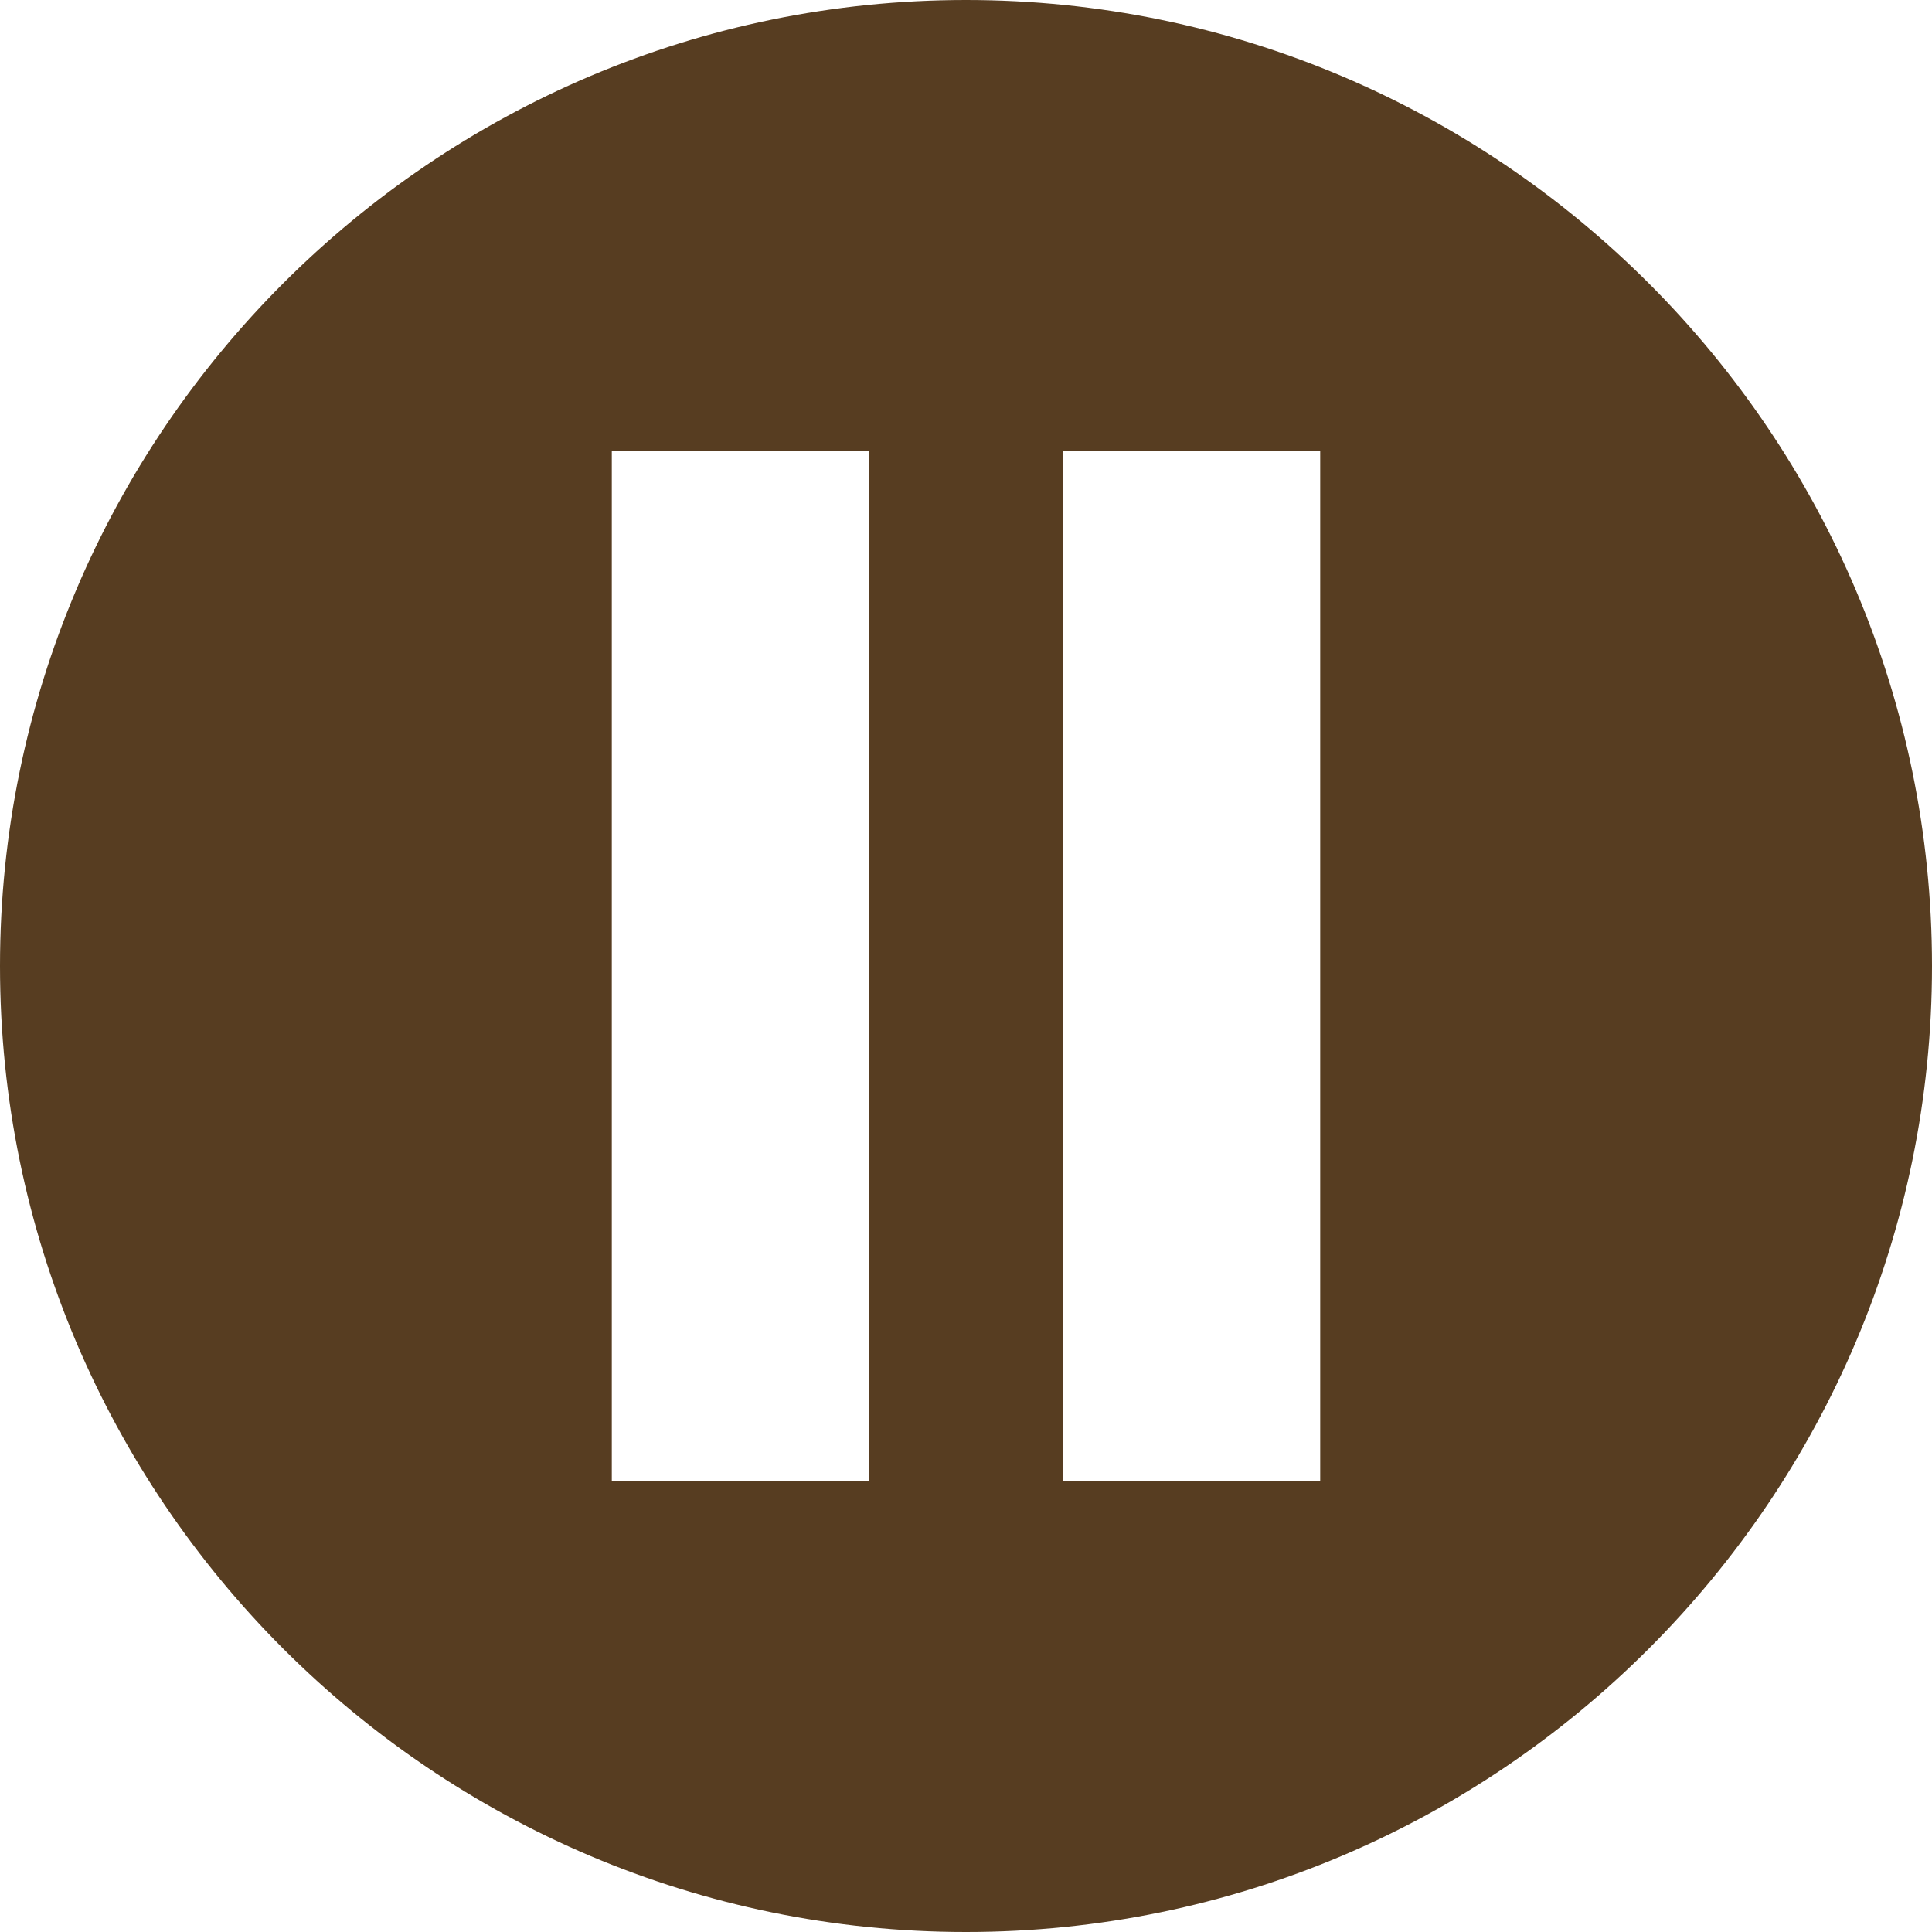
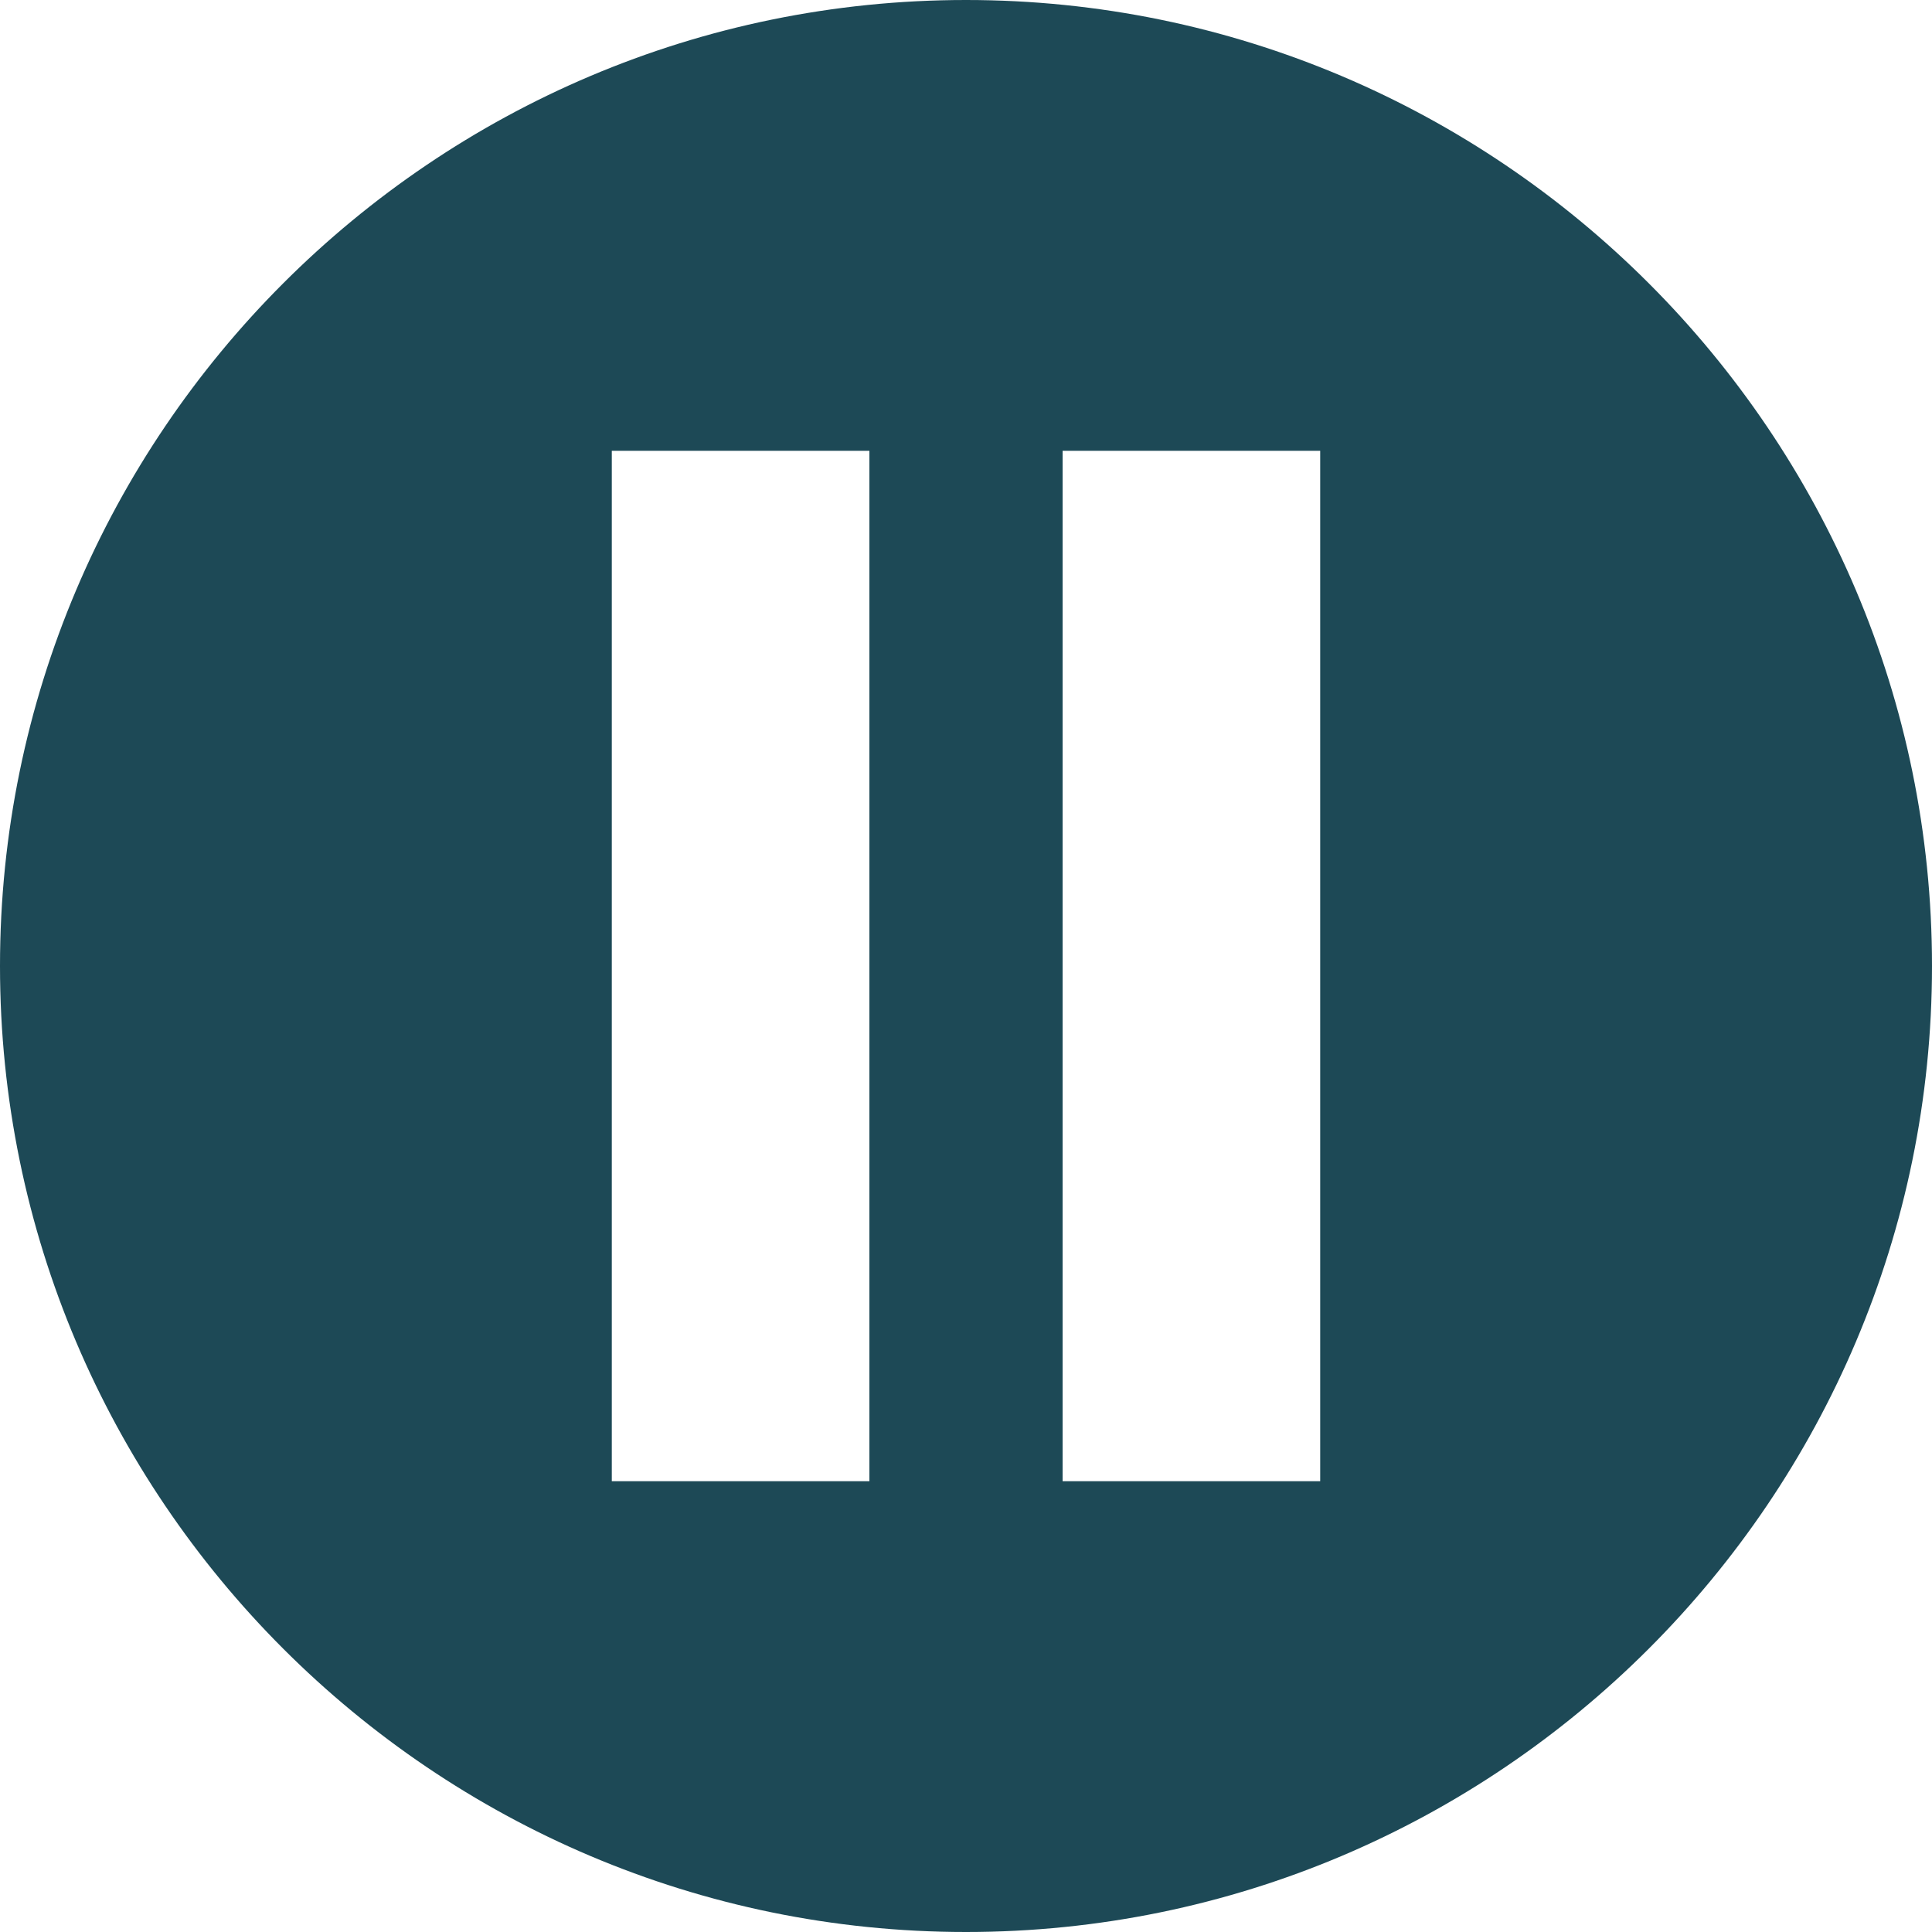
- <svg xmlns="http://www.w3.org/2000/svg" version="1.1" id="Capa_1" x="0px" y="0px" viewBox="0 0 60 60" style="enable-background:new 0 0 60 60;" xml:space="preserve" fill="#573d21">
+ <svg xmlns="http://www.w3.org/2000/svg" version="1.1" id="Capa_1" x="0px" y="0px" viewBox="0 0 60 60" style="enable-background:new 0 0 60 60;" xml:space="preserve" fill="#1D4956">
  <path d="M30,0C13.458,0,0,13.458,0,30s13.458,30,30,30s30-13.458,30-30S46.542,0,30,0z M27,46h-8V14h8V46z M41,46h-8V14h8V46z" />
  <g>
</g>
  <g>
</g>
  <g>
</g>
  <g>
</g>
  <g>
</g>
  <g>
</g>
  <g>
</g>
  <g>
</g>
  <g>
</g>
  <g>
</g>
  <g>
</g>
  <g>
</g>
  <g>
</g>
  <g>
</g>
  <g>
</g>
</svg>
